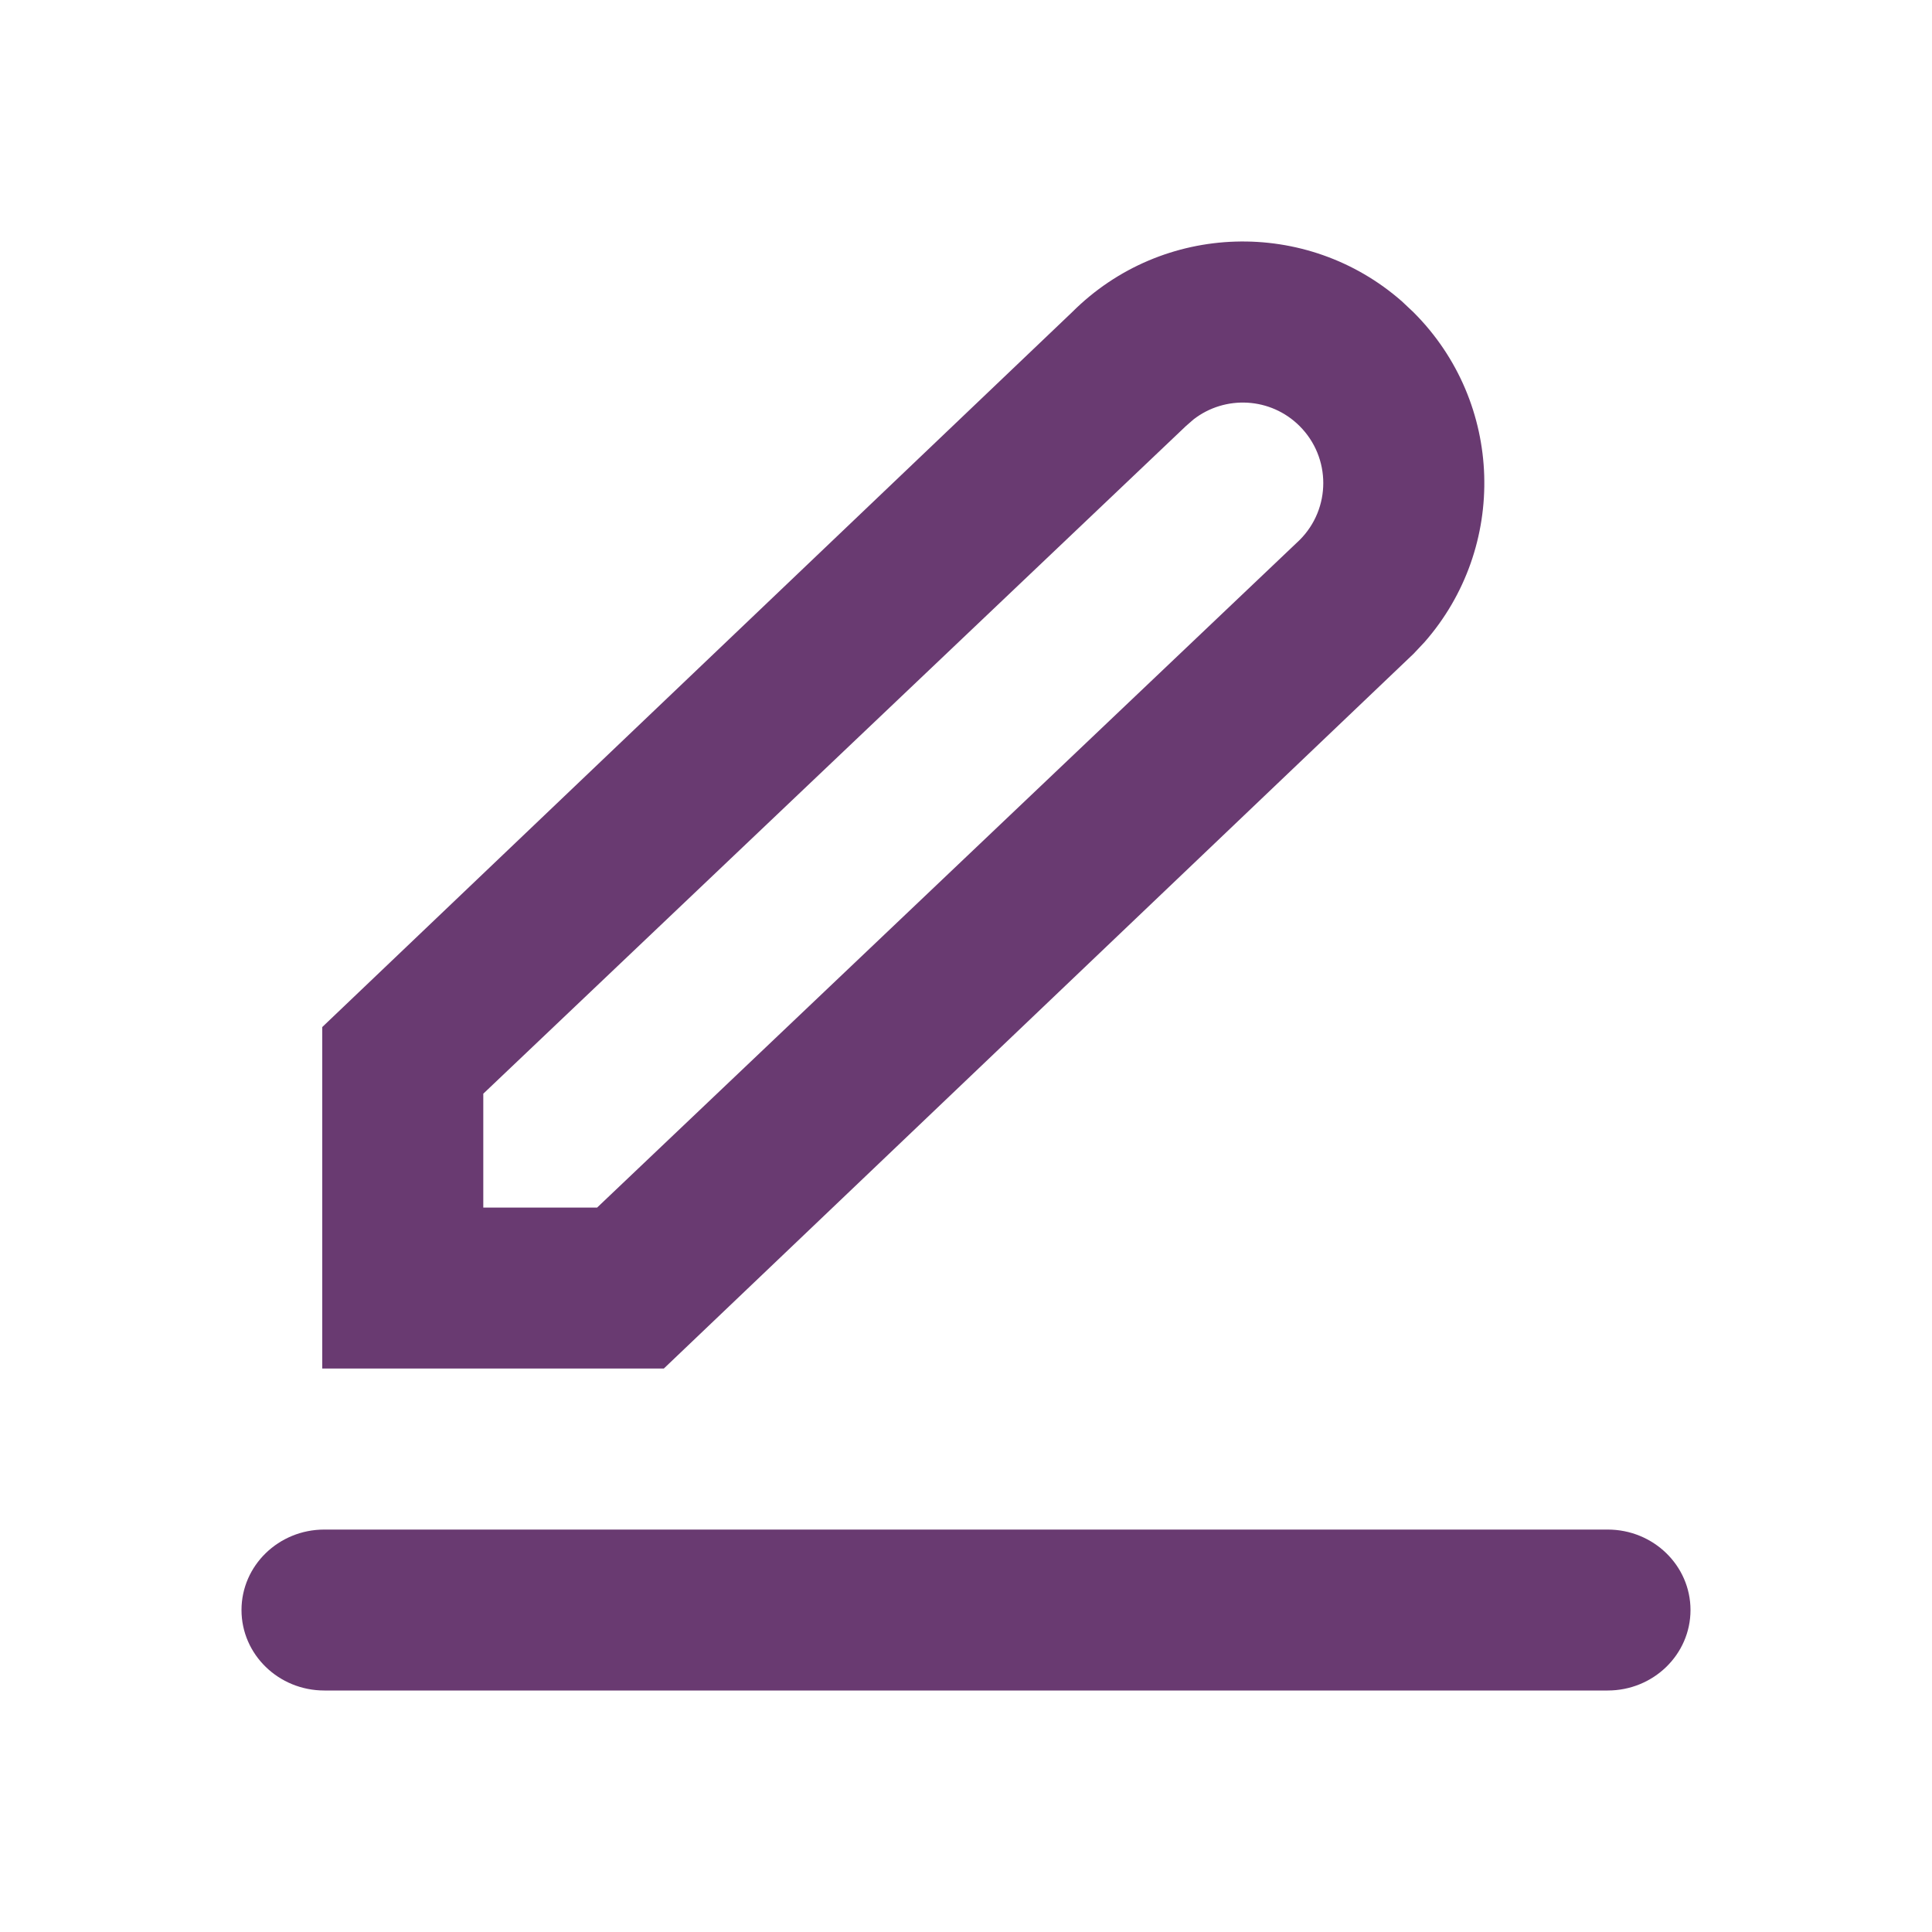
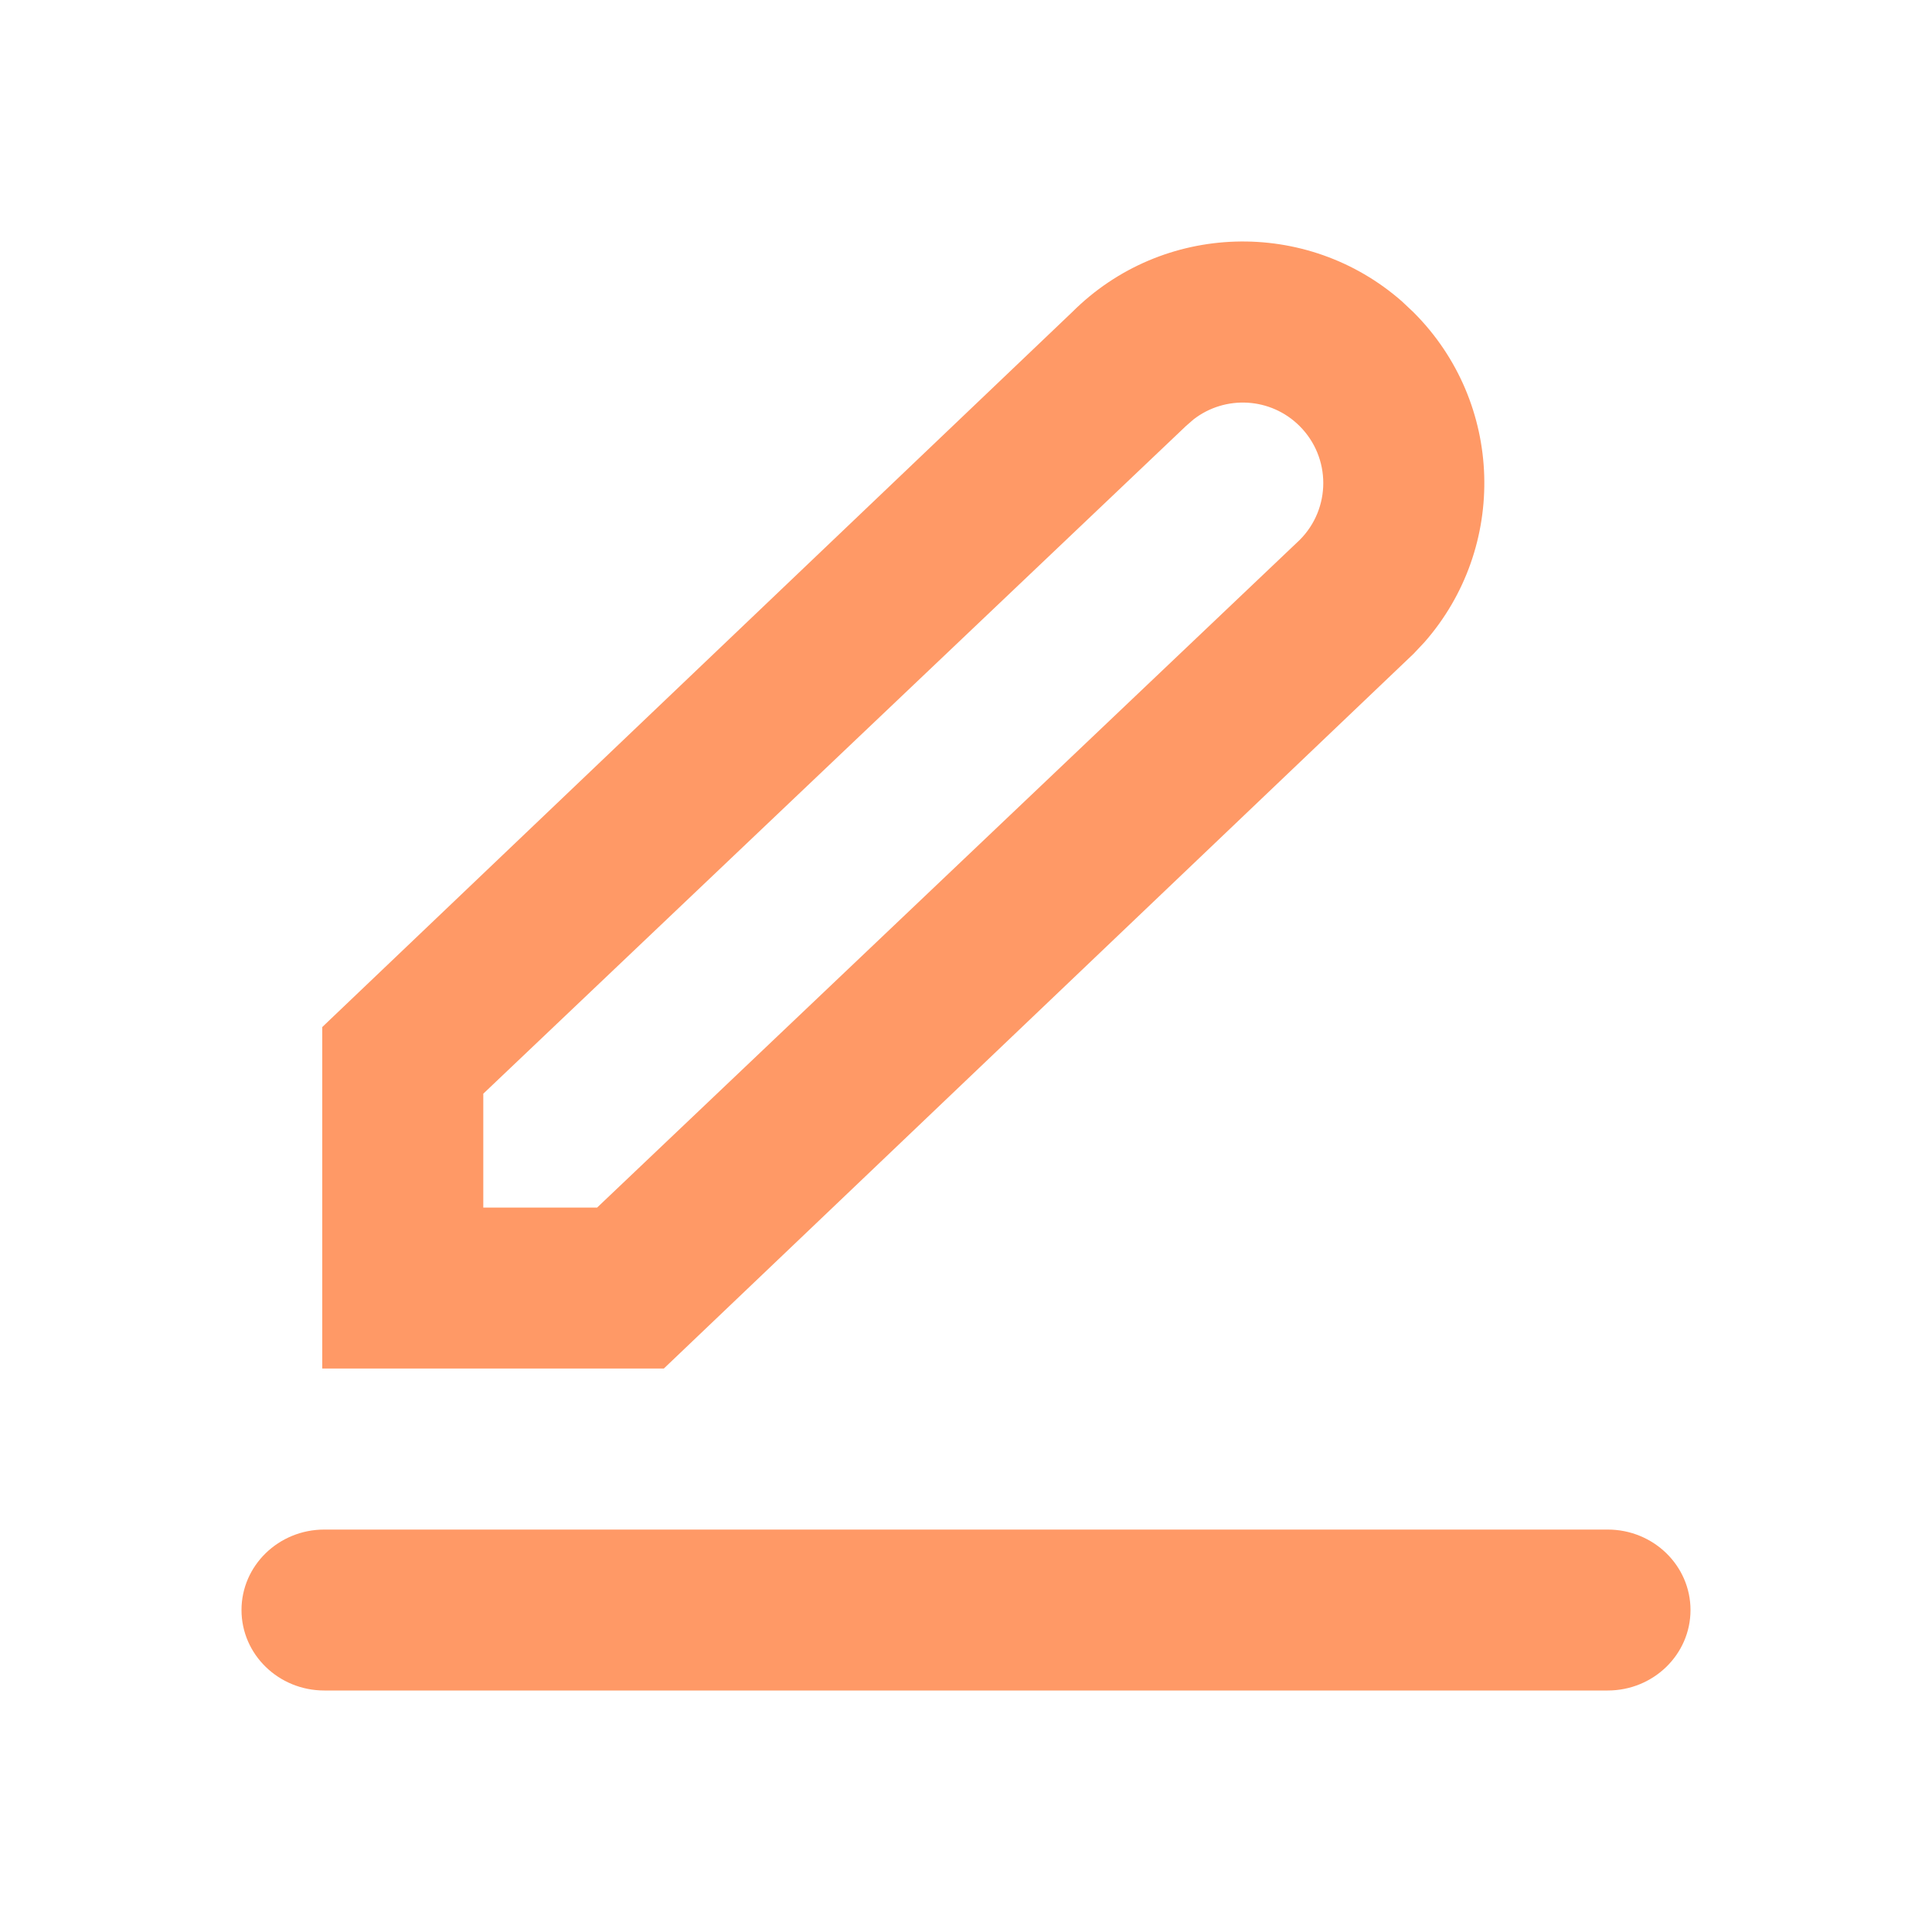
<svg xmlns="http://www.w3.org/2000/svg" width="20" height="20" viewBox="0 0 20 20" fill="none">
-   <path fill-rule="evenodd" clip-rule="evenodd" d="M14.513 3.12L14.633 3.233C15.571 4.17 15.608 5.666 14.746 6.648L14.633 6.768L6.872 14.167H3.336V10.632L11.098 3.232C12.035 2.295 13.531 2.257 14.513 3.12ZM16.643 15.834C17.116 15.834 17.5 16.207 17.5 16.667C17.5 17.127 17.116 17.5 16.643 17.5H3.357C2.884 17.5 2.5 17.127 2.5 16.667C2.5 16.207 2.884 15.834 3.357 15.834H16.643ZM12.276 4.411L12.355 4.342C12.682 4.088 13.154 4.111 13.454 4.411C13.78 4.737 13.78 5.264 13.454 5.59L6.181 12.501H5.003V11.322L12.276 4.411Z" fill="#693A71" />
+   <path fill-rule="evenodd" clip-rule="evenodd" d="M14.513 3.12L14.633 3.233C15.571 4.17 15.608 5.666 14.746 6.648L14.633 6.768L6.872 14.167H3.336V10.632L11.098 3.232C12.035 2.295 13.531 2.257 14.513 3.12ZM16.643 15.834C17.116 15.834 17.5 16.207 17.5 16.667C17.5 17.127 17.116 17.5 16.643 17.5H3.357C2.884 17.5 2.5 17.127 2.5 16.667C2.5 16.207 2.884 15.834 3.357 15.834H16.643ZM12.276 4.411L12.355 4.342C12.682 4.088 13.154 4.111 13.454 4.411C13.78 4.737 13.78 5.264 13.454 5.59L6.181 12.501H5.003V11.322L12.276 4.411Z" fill="#FF9966" />
</svg>
